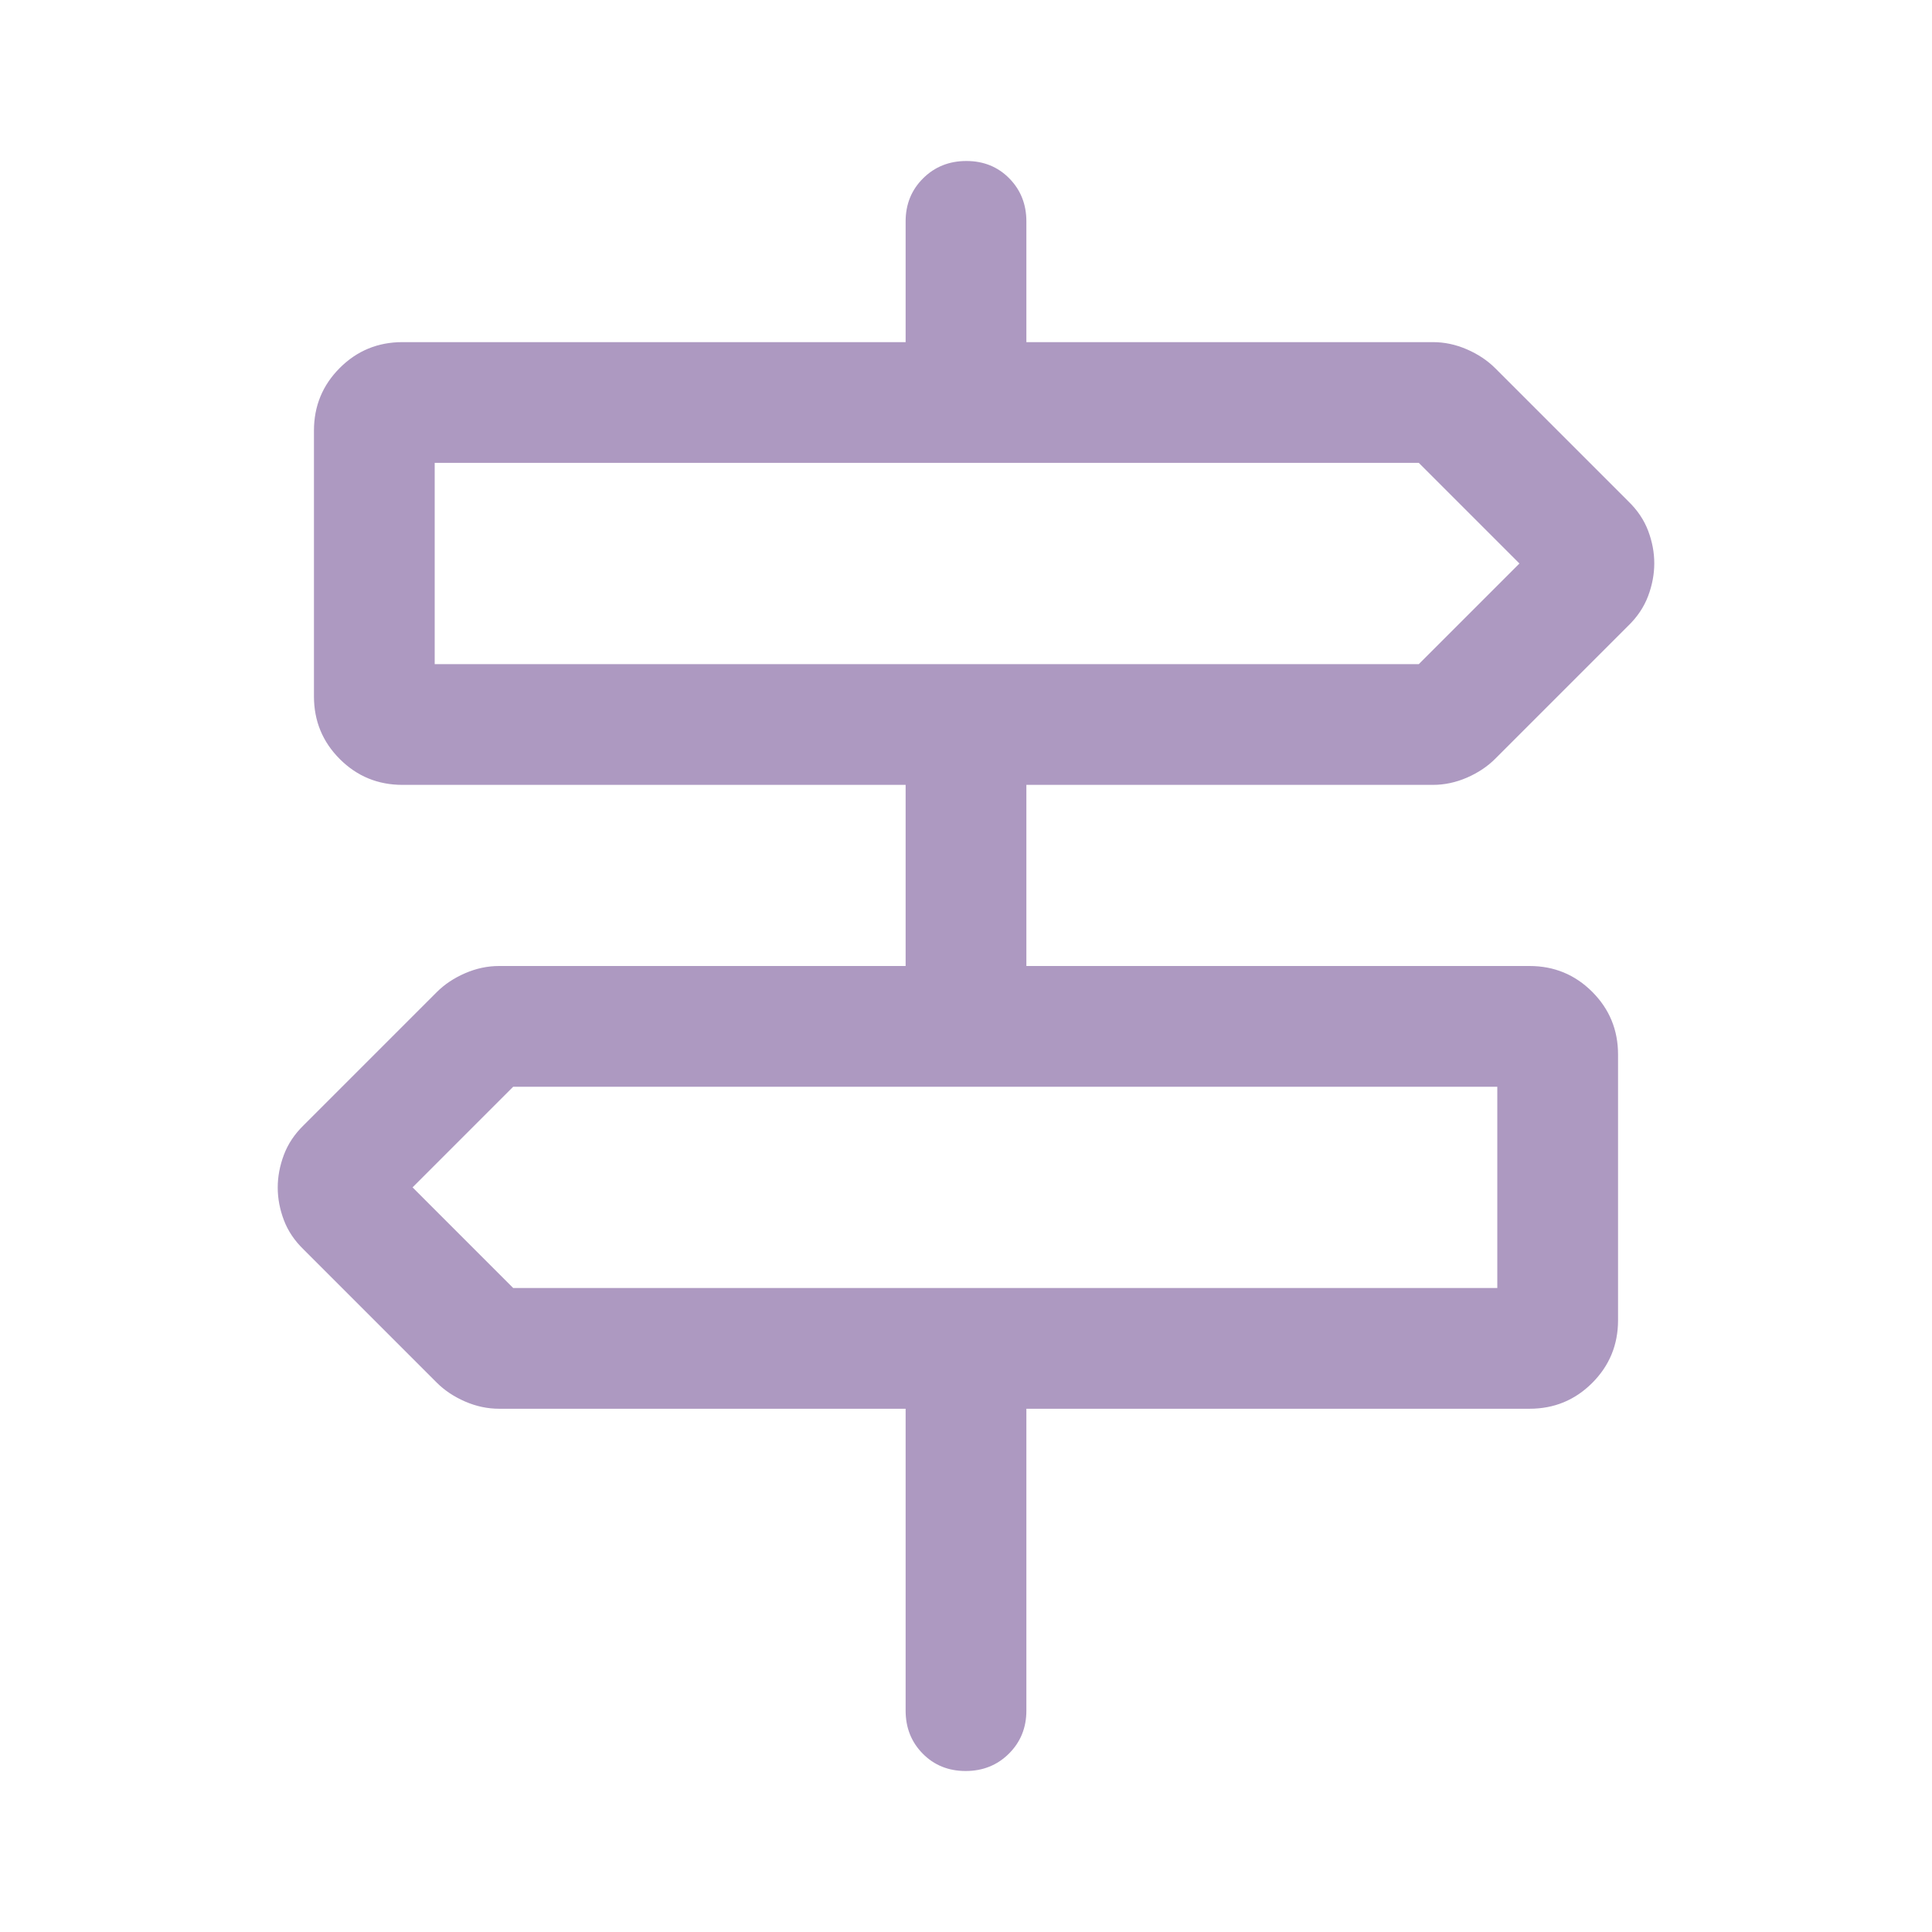
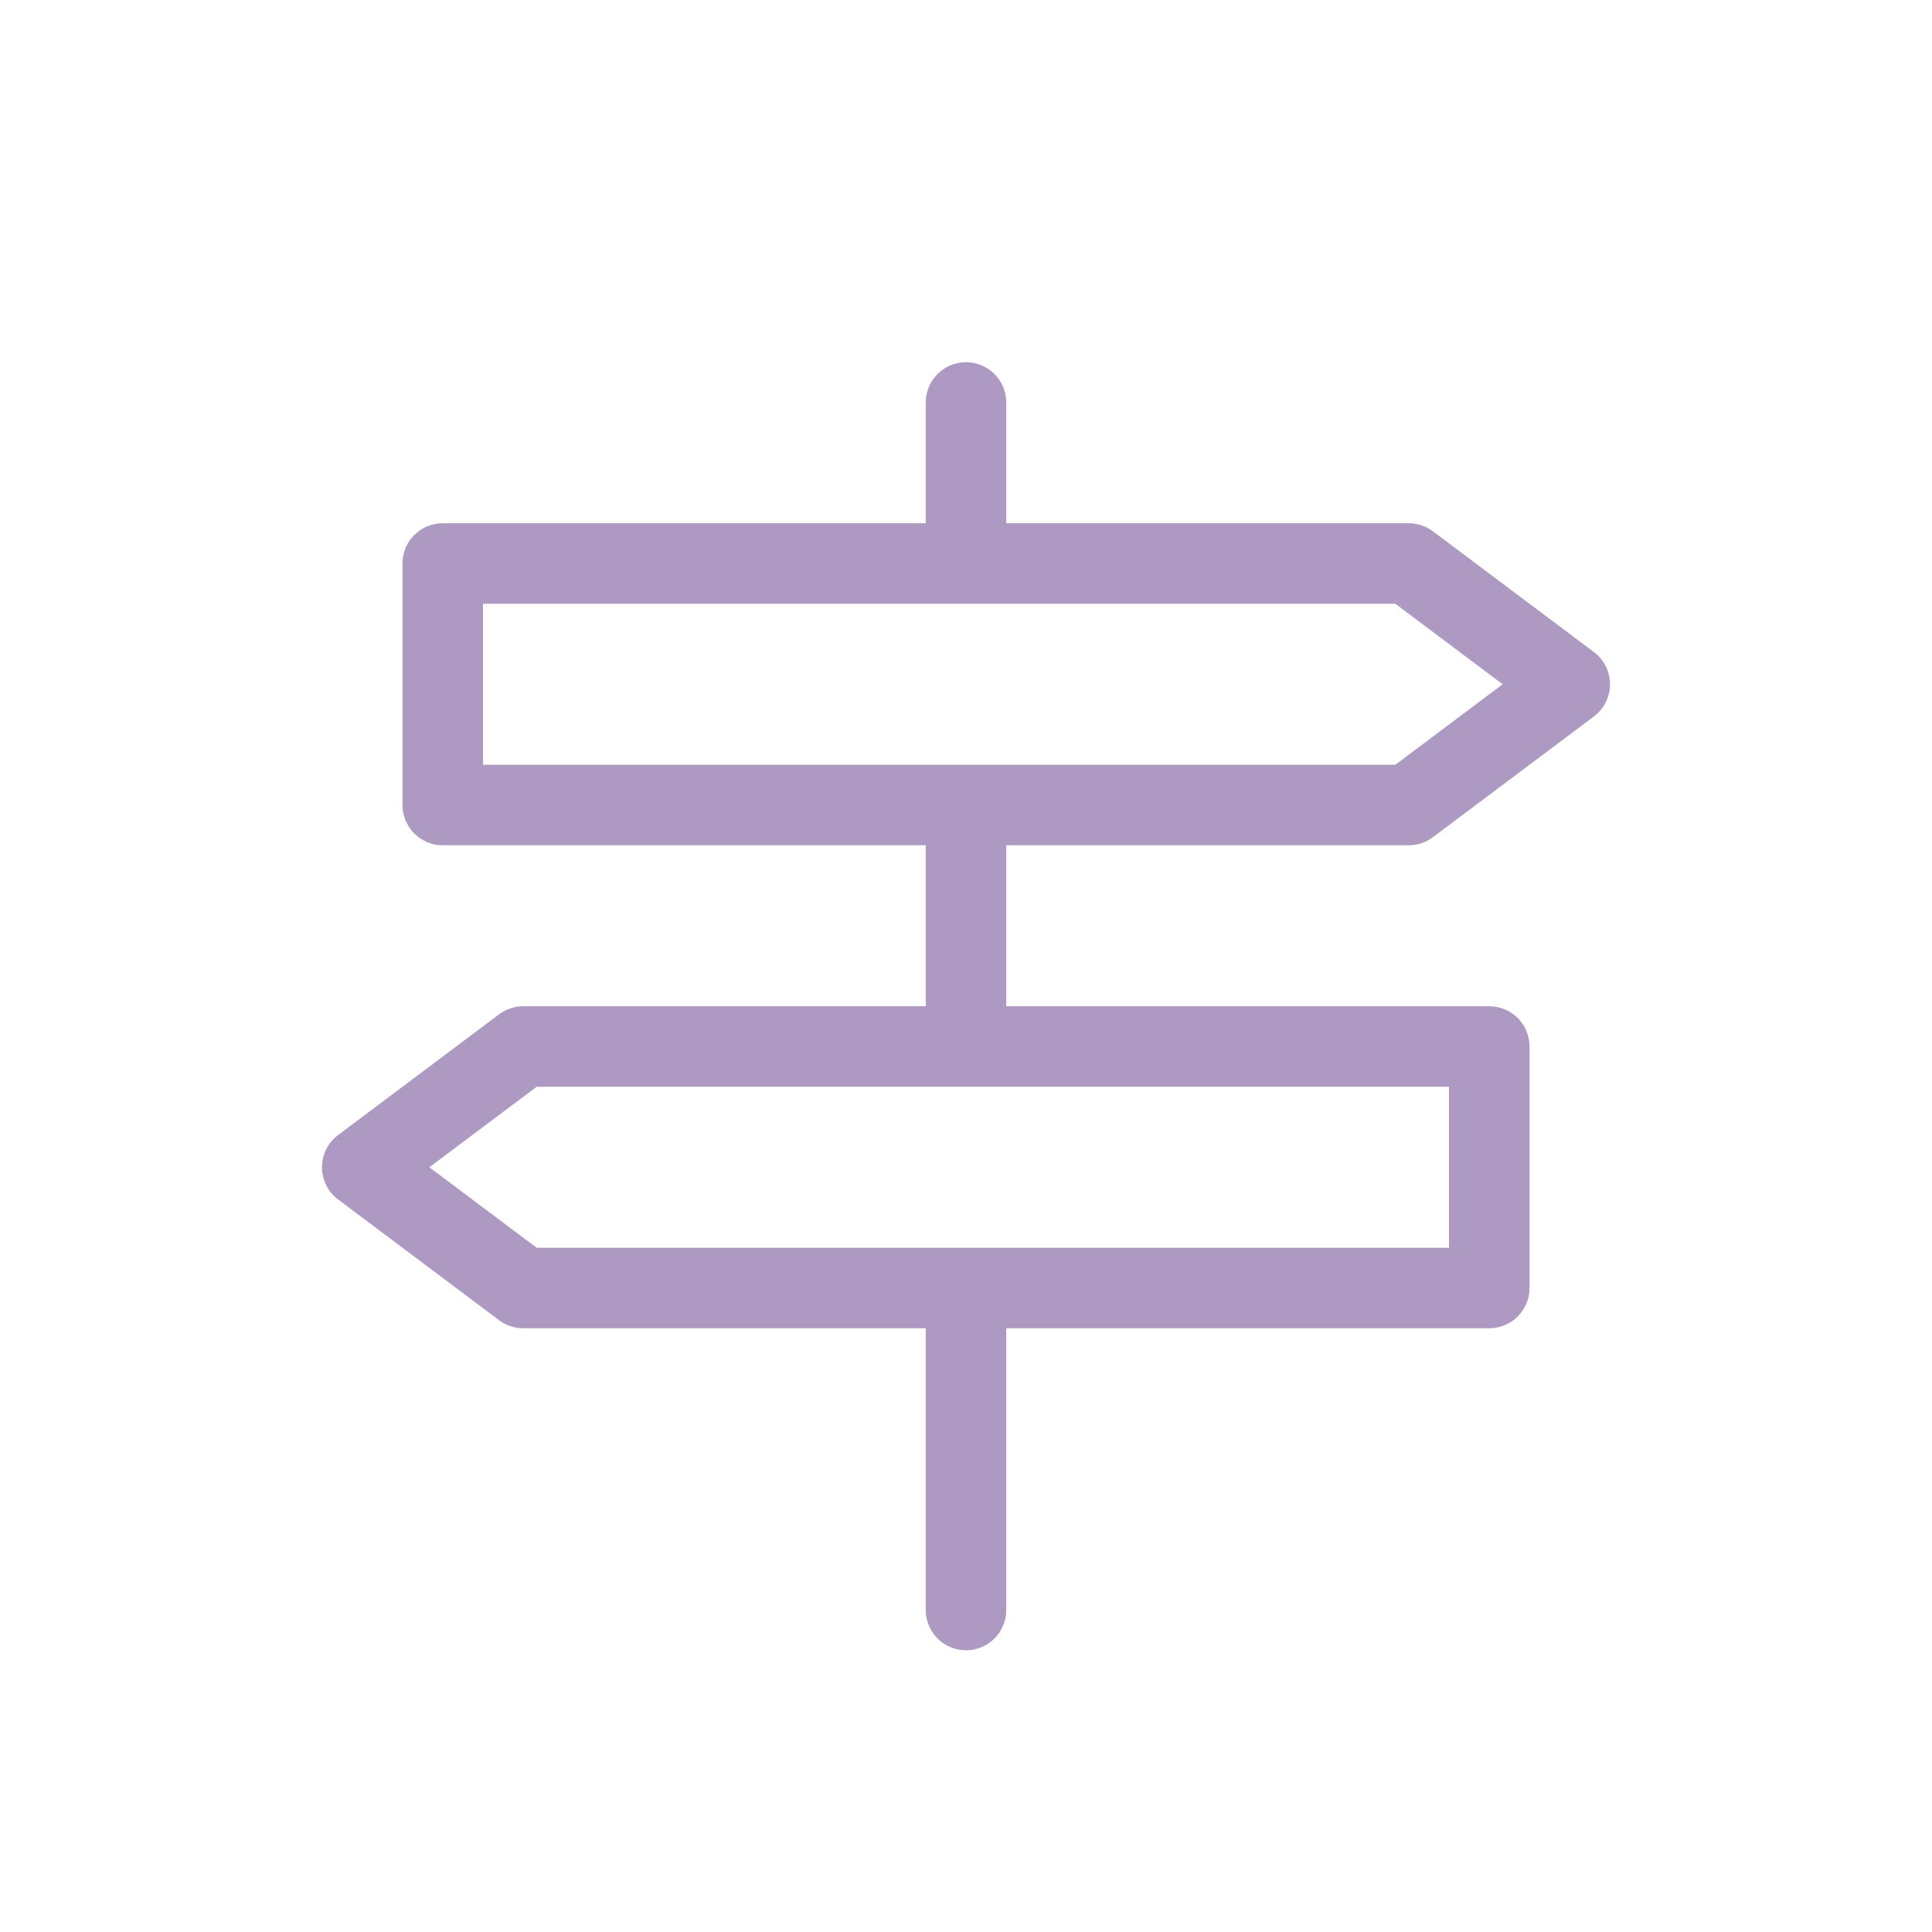
- <svg xmlns="http://www.w3.org/2000/svg" height="48" viewBox="0 -960 960 960" width="48" fill="#33006666">
-   <path d="M479.825-80Q467-80 458.5-88.625T450-110v-150H248q-8.651 0-16.942-3.611T217-273l-66-66q-6.882-6.623-9.941-14.717Q138-361.811 138-369.906q0-8.094 3.059-16.255Q144.118-394.323 151-401l66-66q5.767-5.778 14.058-9.389Q239.349-480 248-480h202v-90H200q-18.333 0-31.167-12.833Q156-595.667 156-614v-132q0-18.333 12.833-31.167Q181.667-790 200-790h250v-60q0-12.75 8.675-21.375 8.676-8.625 21.5-8.625 12.825 0 21.325 8.625T510-850v60h202q8.651 0 16.942 3.611T743-777l66 66q6.882 6.623 9.941 14.717Q822-688.189 822-680.094q0 8.094-3.059 16.255Q815.882-655.677 809-649l-66 66q-5.767 5.778-14.058 9.389Q720.651-570 712-570H510v90h250q18.333 0 31.167 12.833Q804-454.333 804-436v132q0 18.333-12.833 31.167Q778.333-260 760-260H510v150q0 12.75-8.675 21.375Q492.649-80 479.825-80ZM216-630h489l50-50-50-50H216v100Zm39 310h489v-100H255l-50 50 50 50Zm-39-310v-100 100Zm528 310v-100 100Z" />
+ <svg xmlns="http://www.w3.org/2000/svg" viewBox="0 0 48 48" stroke="#3066" stroke-width="2" fill="none" stroke-linecap="round" stroke-linejoin="round">
+   <path d="  M 24,10  v 4  m 0,6  v 6  m 0,6  v 8  M 11,14  h 24  l 4,3  l -4,3  h -24 z  M 37,26  h -24  l -4,3  l 4,3  h 24 z  " />
</svg>
